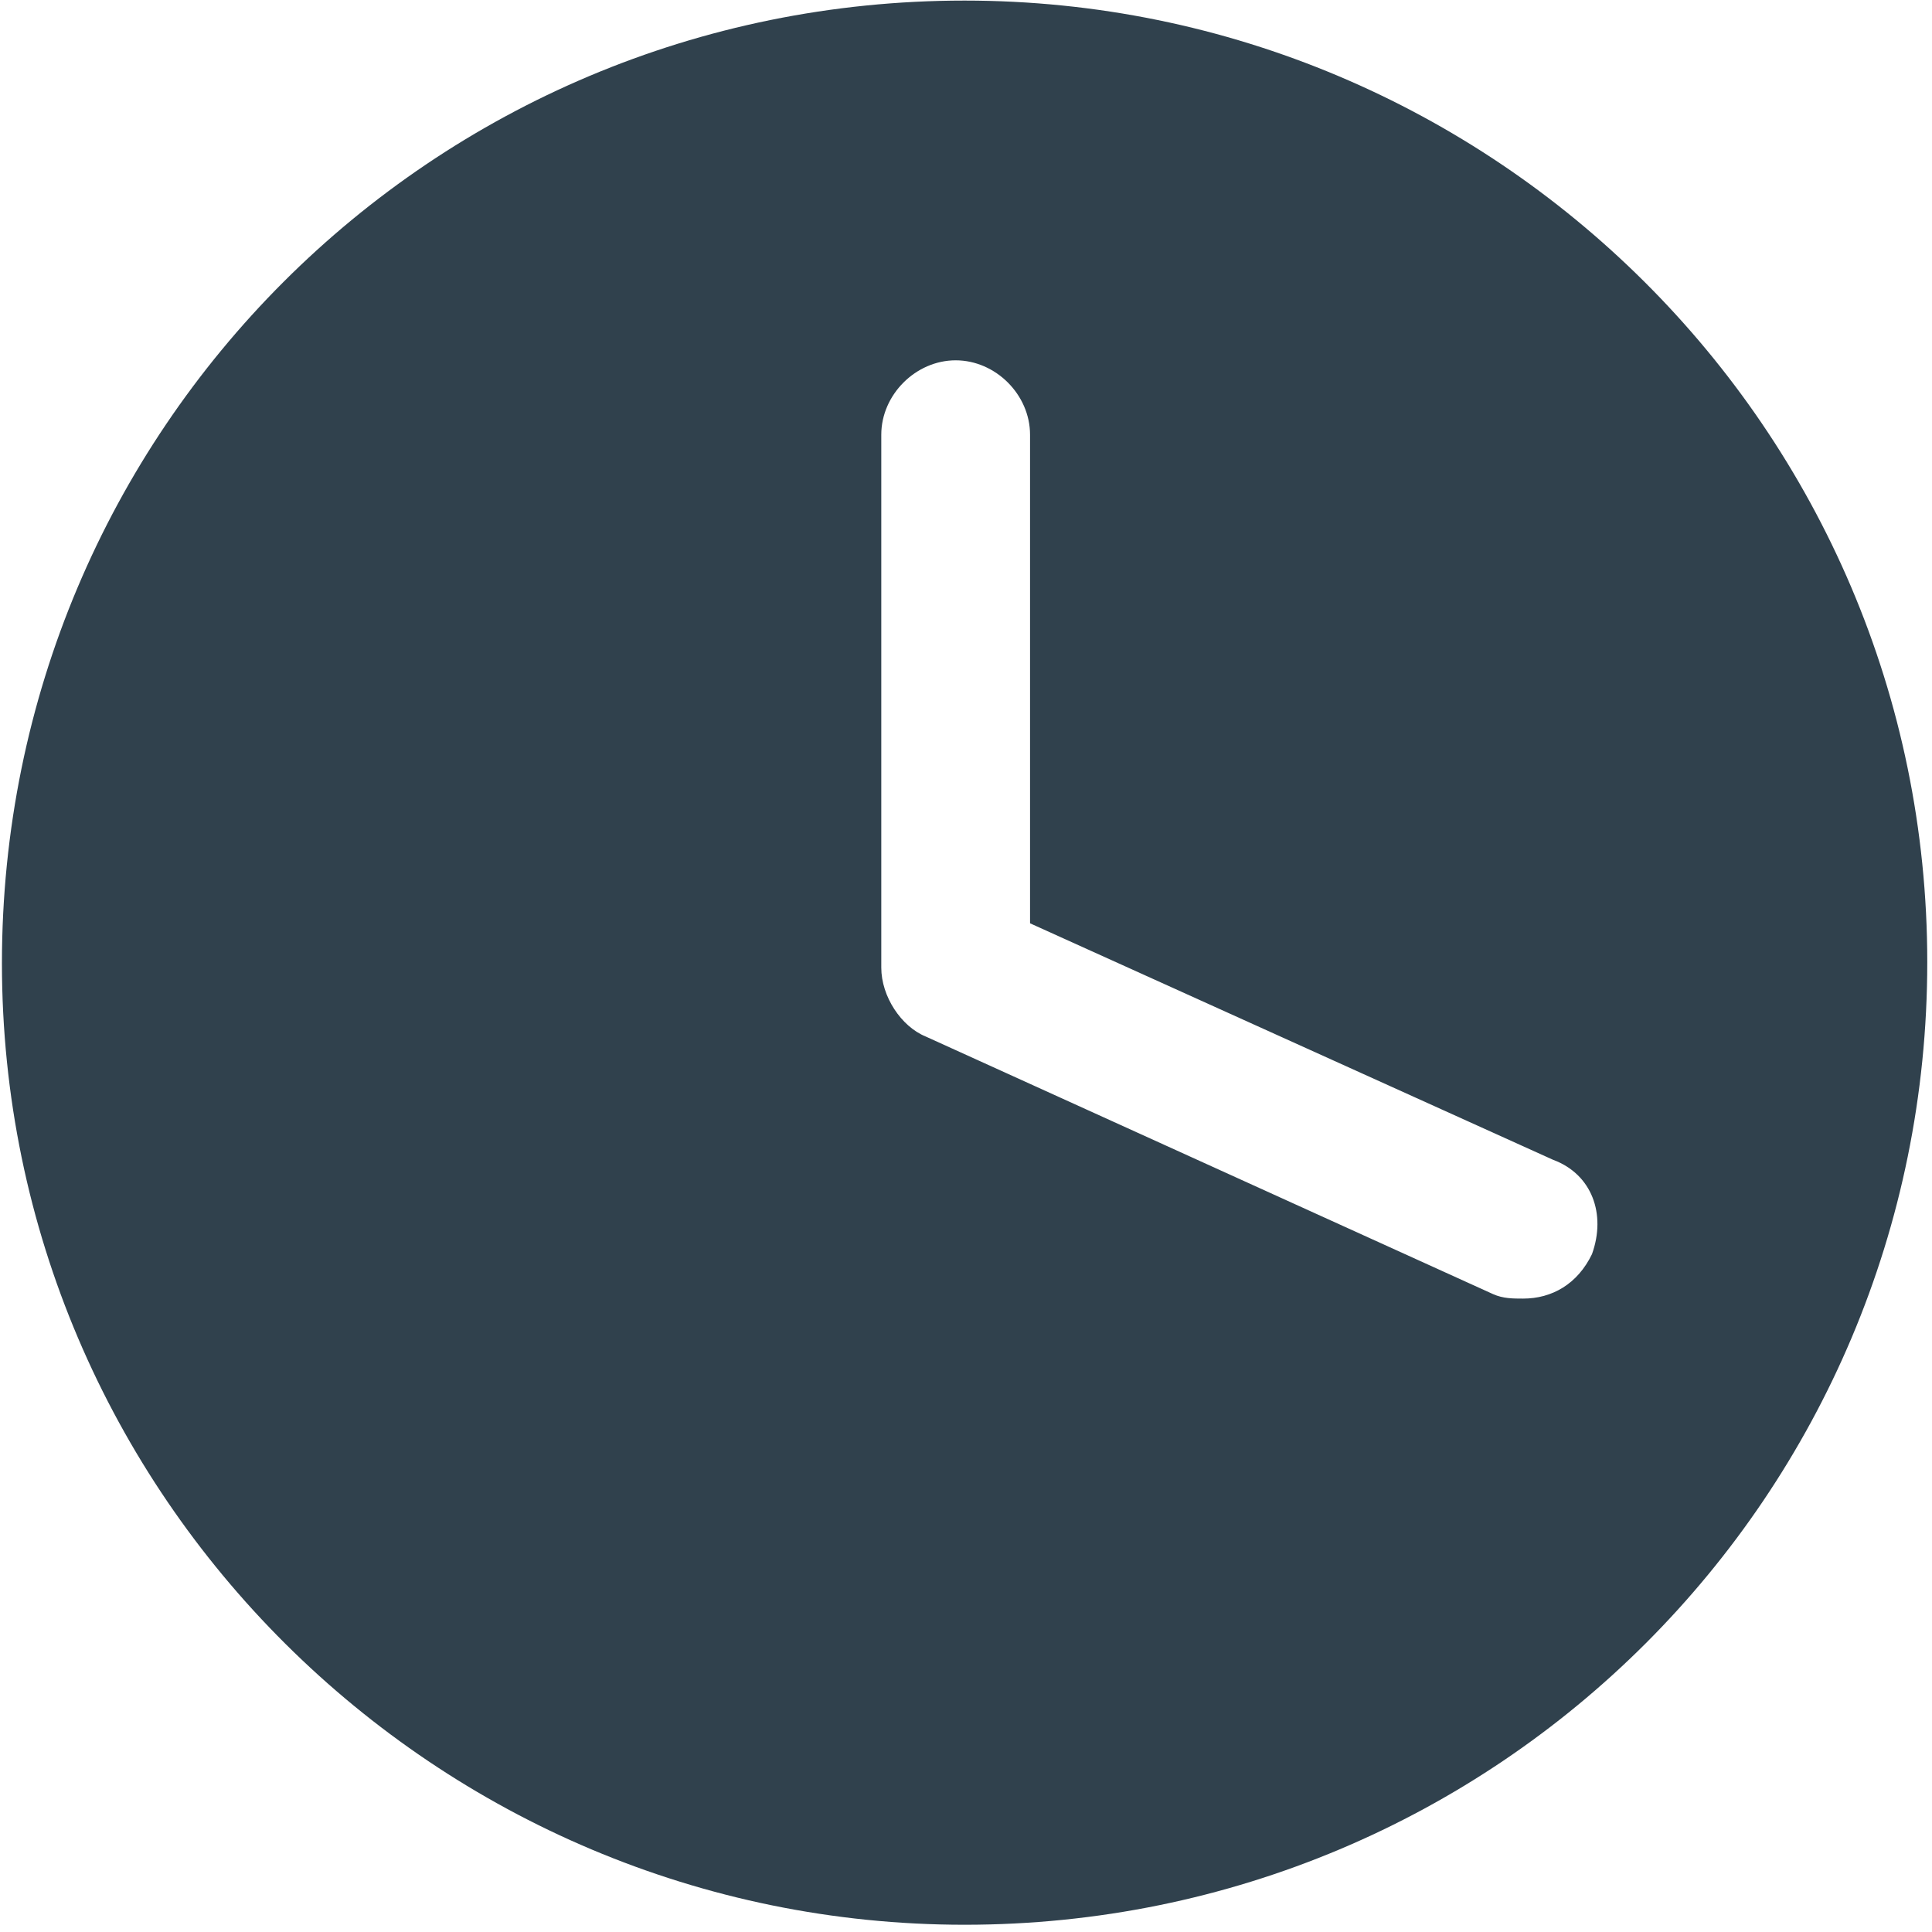
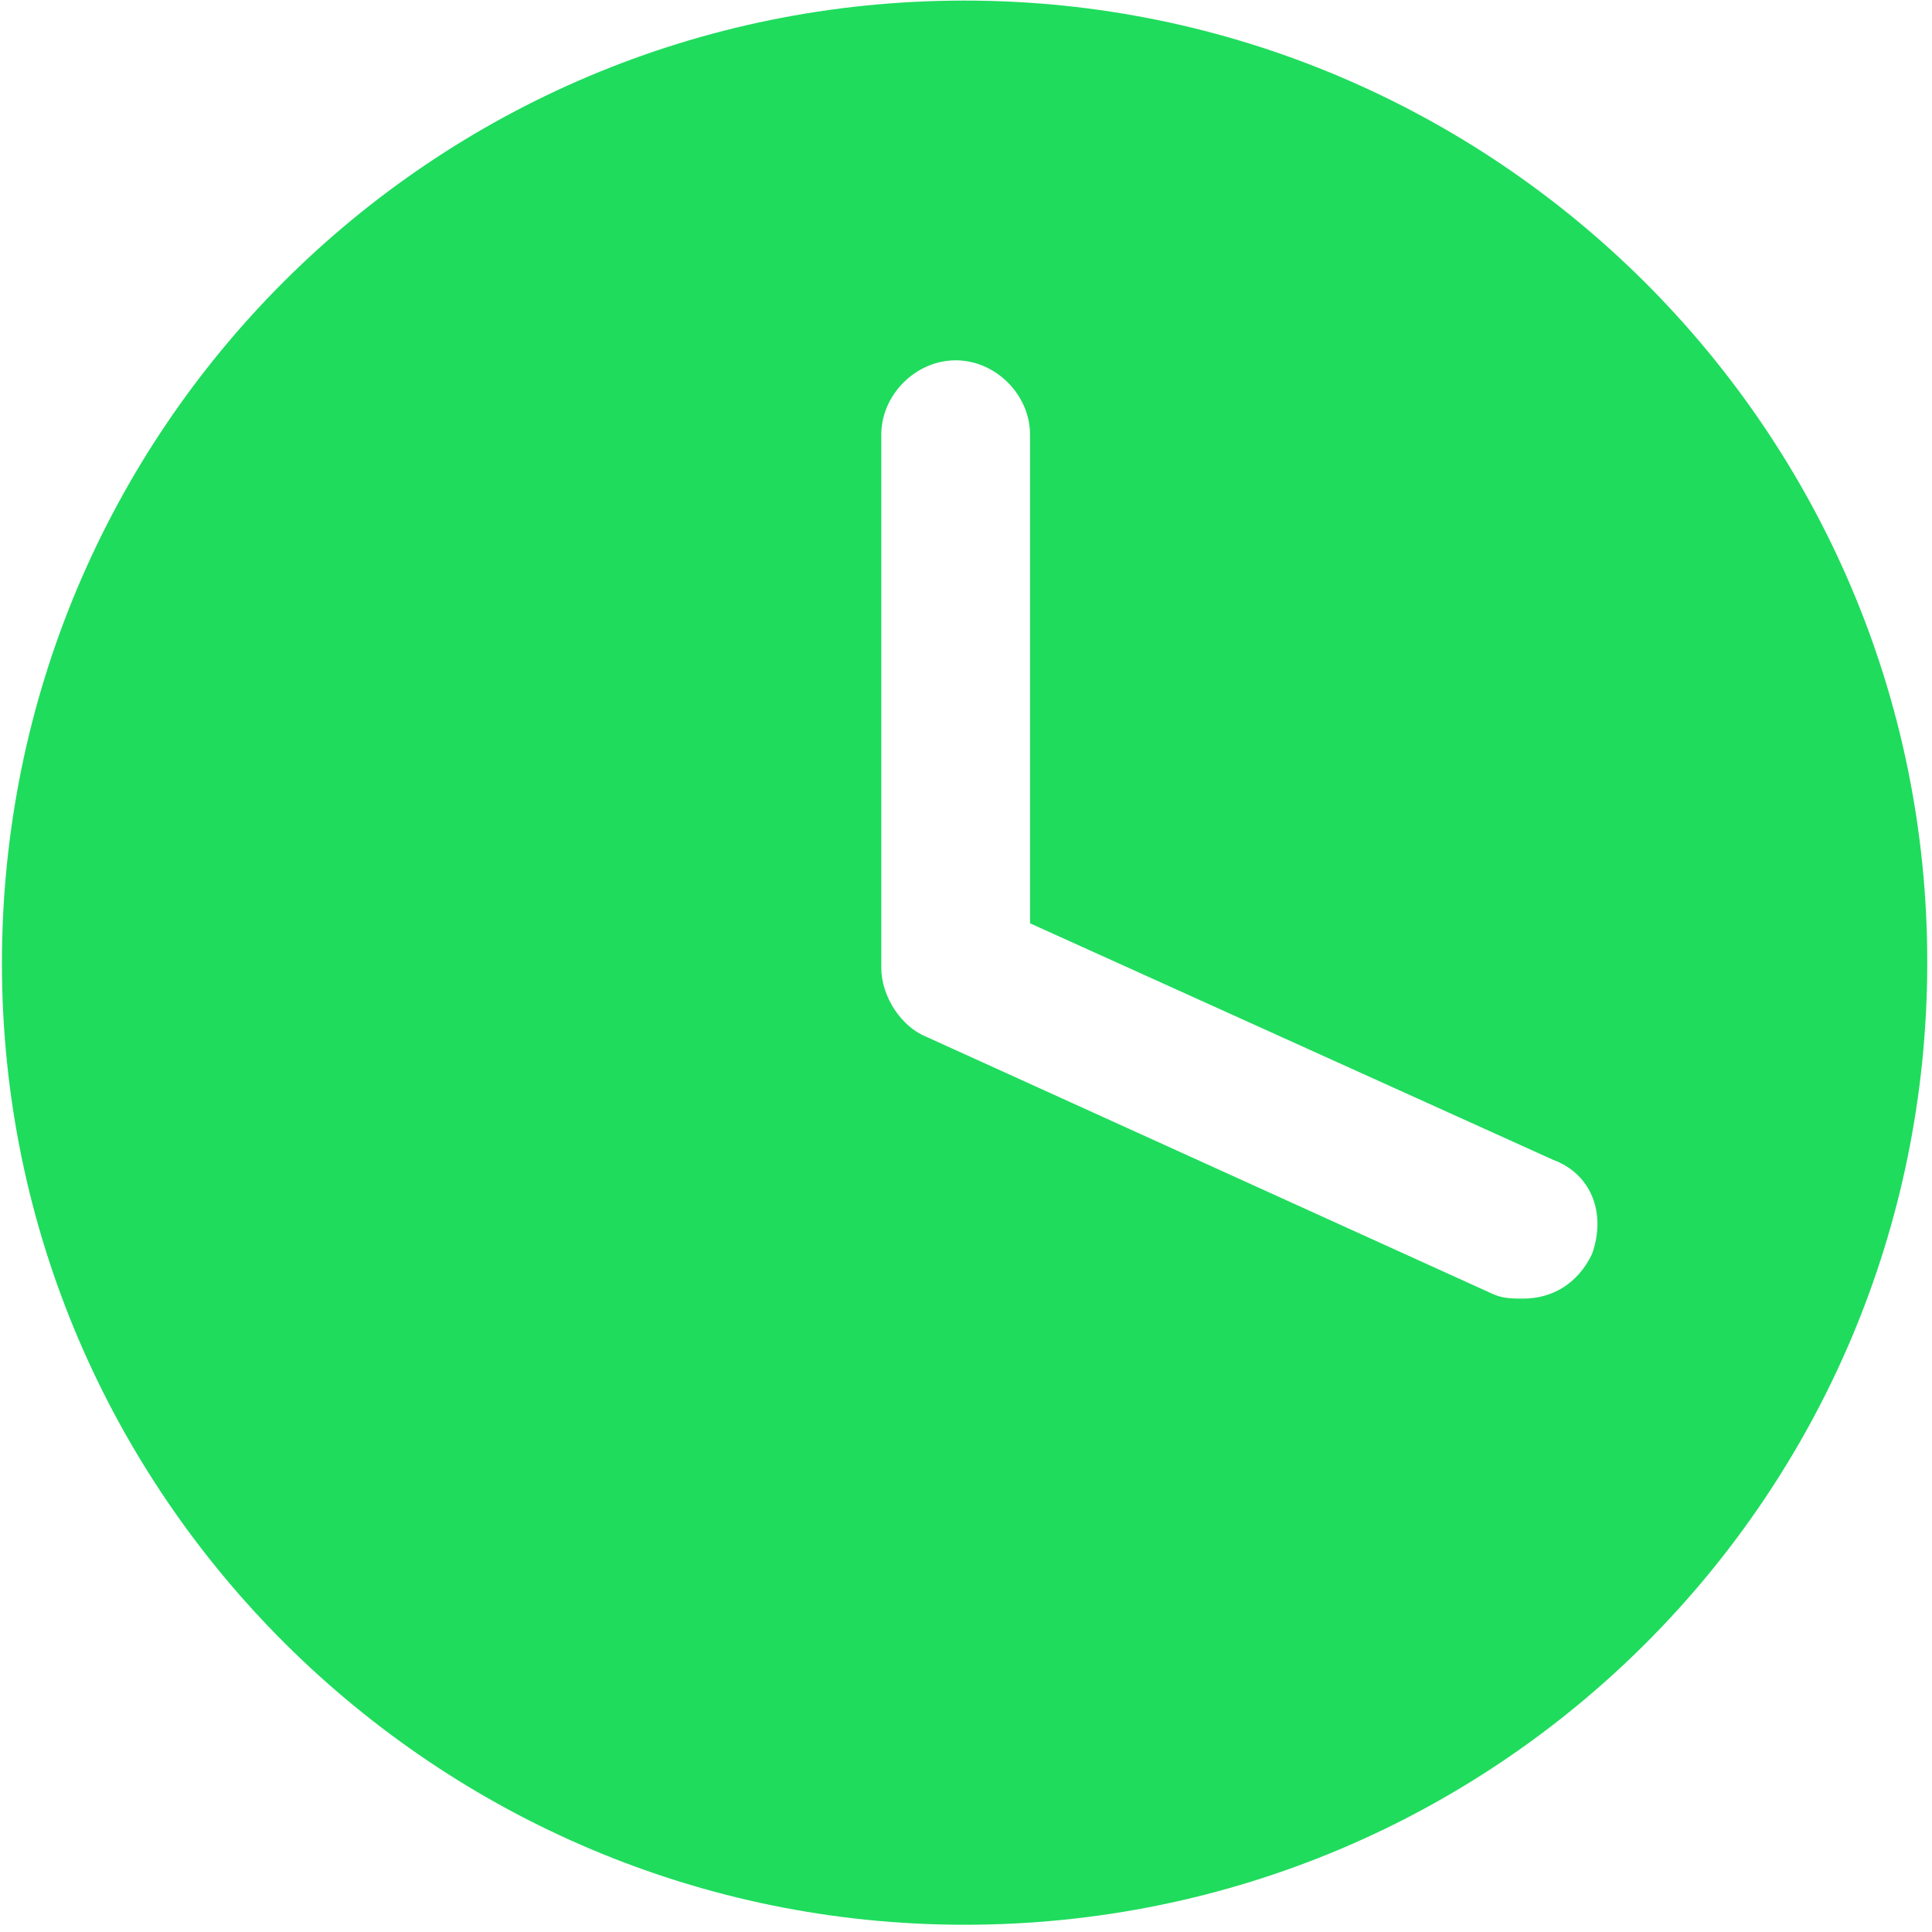
<svg xmlns="http://www.w3.org/2000/svg" width="20" height="20" viewBox="0 0 20 20" fill="none">
-   <path fill-rule="evenodd" clip-rule="evenodd" d="M0.02 9.971C0.02 4.454 4.468 0.006 9.985 0.006C15.457 0.006 19.951 4.443 19.951 9.96C19.951 15.477 15.502 19.925 9.985 19.925C4.525 19.925 0.02 15.489 0.02 9.971ZM15.767 13.443C16.066 13.443 16.33 13.293 16.48 12.983C16.629 12.569 16.48 12.155 16.077 12.006L10.663 9.558V4.5C10.663 4.086 10.307 3.73 9.893 3.73C9.48 3.73 9.123 4.086 9.123 4.5V10.017C9.123 10.316 9.33 10.627 9.583 10.73L15.457 13.397C15.56 13.443 15.663 13.443 15.767 13.443Z" fill="#30414D" />
+   <path fill-rule="evenodd" clip-rule="evenodd" d="M0.02 9.972C0.02 4.454 4.468 0.006 9.985 0.006C15.457 0.006 19.951 4.443 19.951 9.96C19.951 15.477 15.502 19.925 9.985 19.925C4.525 19.925 0.02 15.489 0.02 9.972ZM15.767 13.443C16.066 13.443 16.33 13.293 16.48 12.983C16.629 12.569 16.48 12.155 16.077 12.006L10.663 9.558V4.5C10.663 4.086 10.307 3.73 9.893 3.73C9.48 3.73 9.123 4.086 9.123 4.5V10.018C9.123 10.316 9.33 10.627 9.583 10.73L15.457 13.397C15.56 13.443 15.663 13.443 15.767 13.443Z" fill="#1FDC5D" />
</svg>
